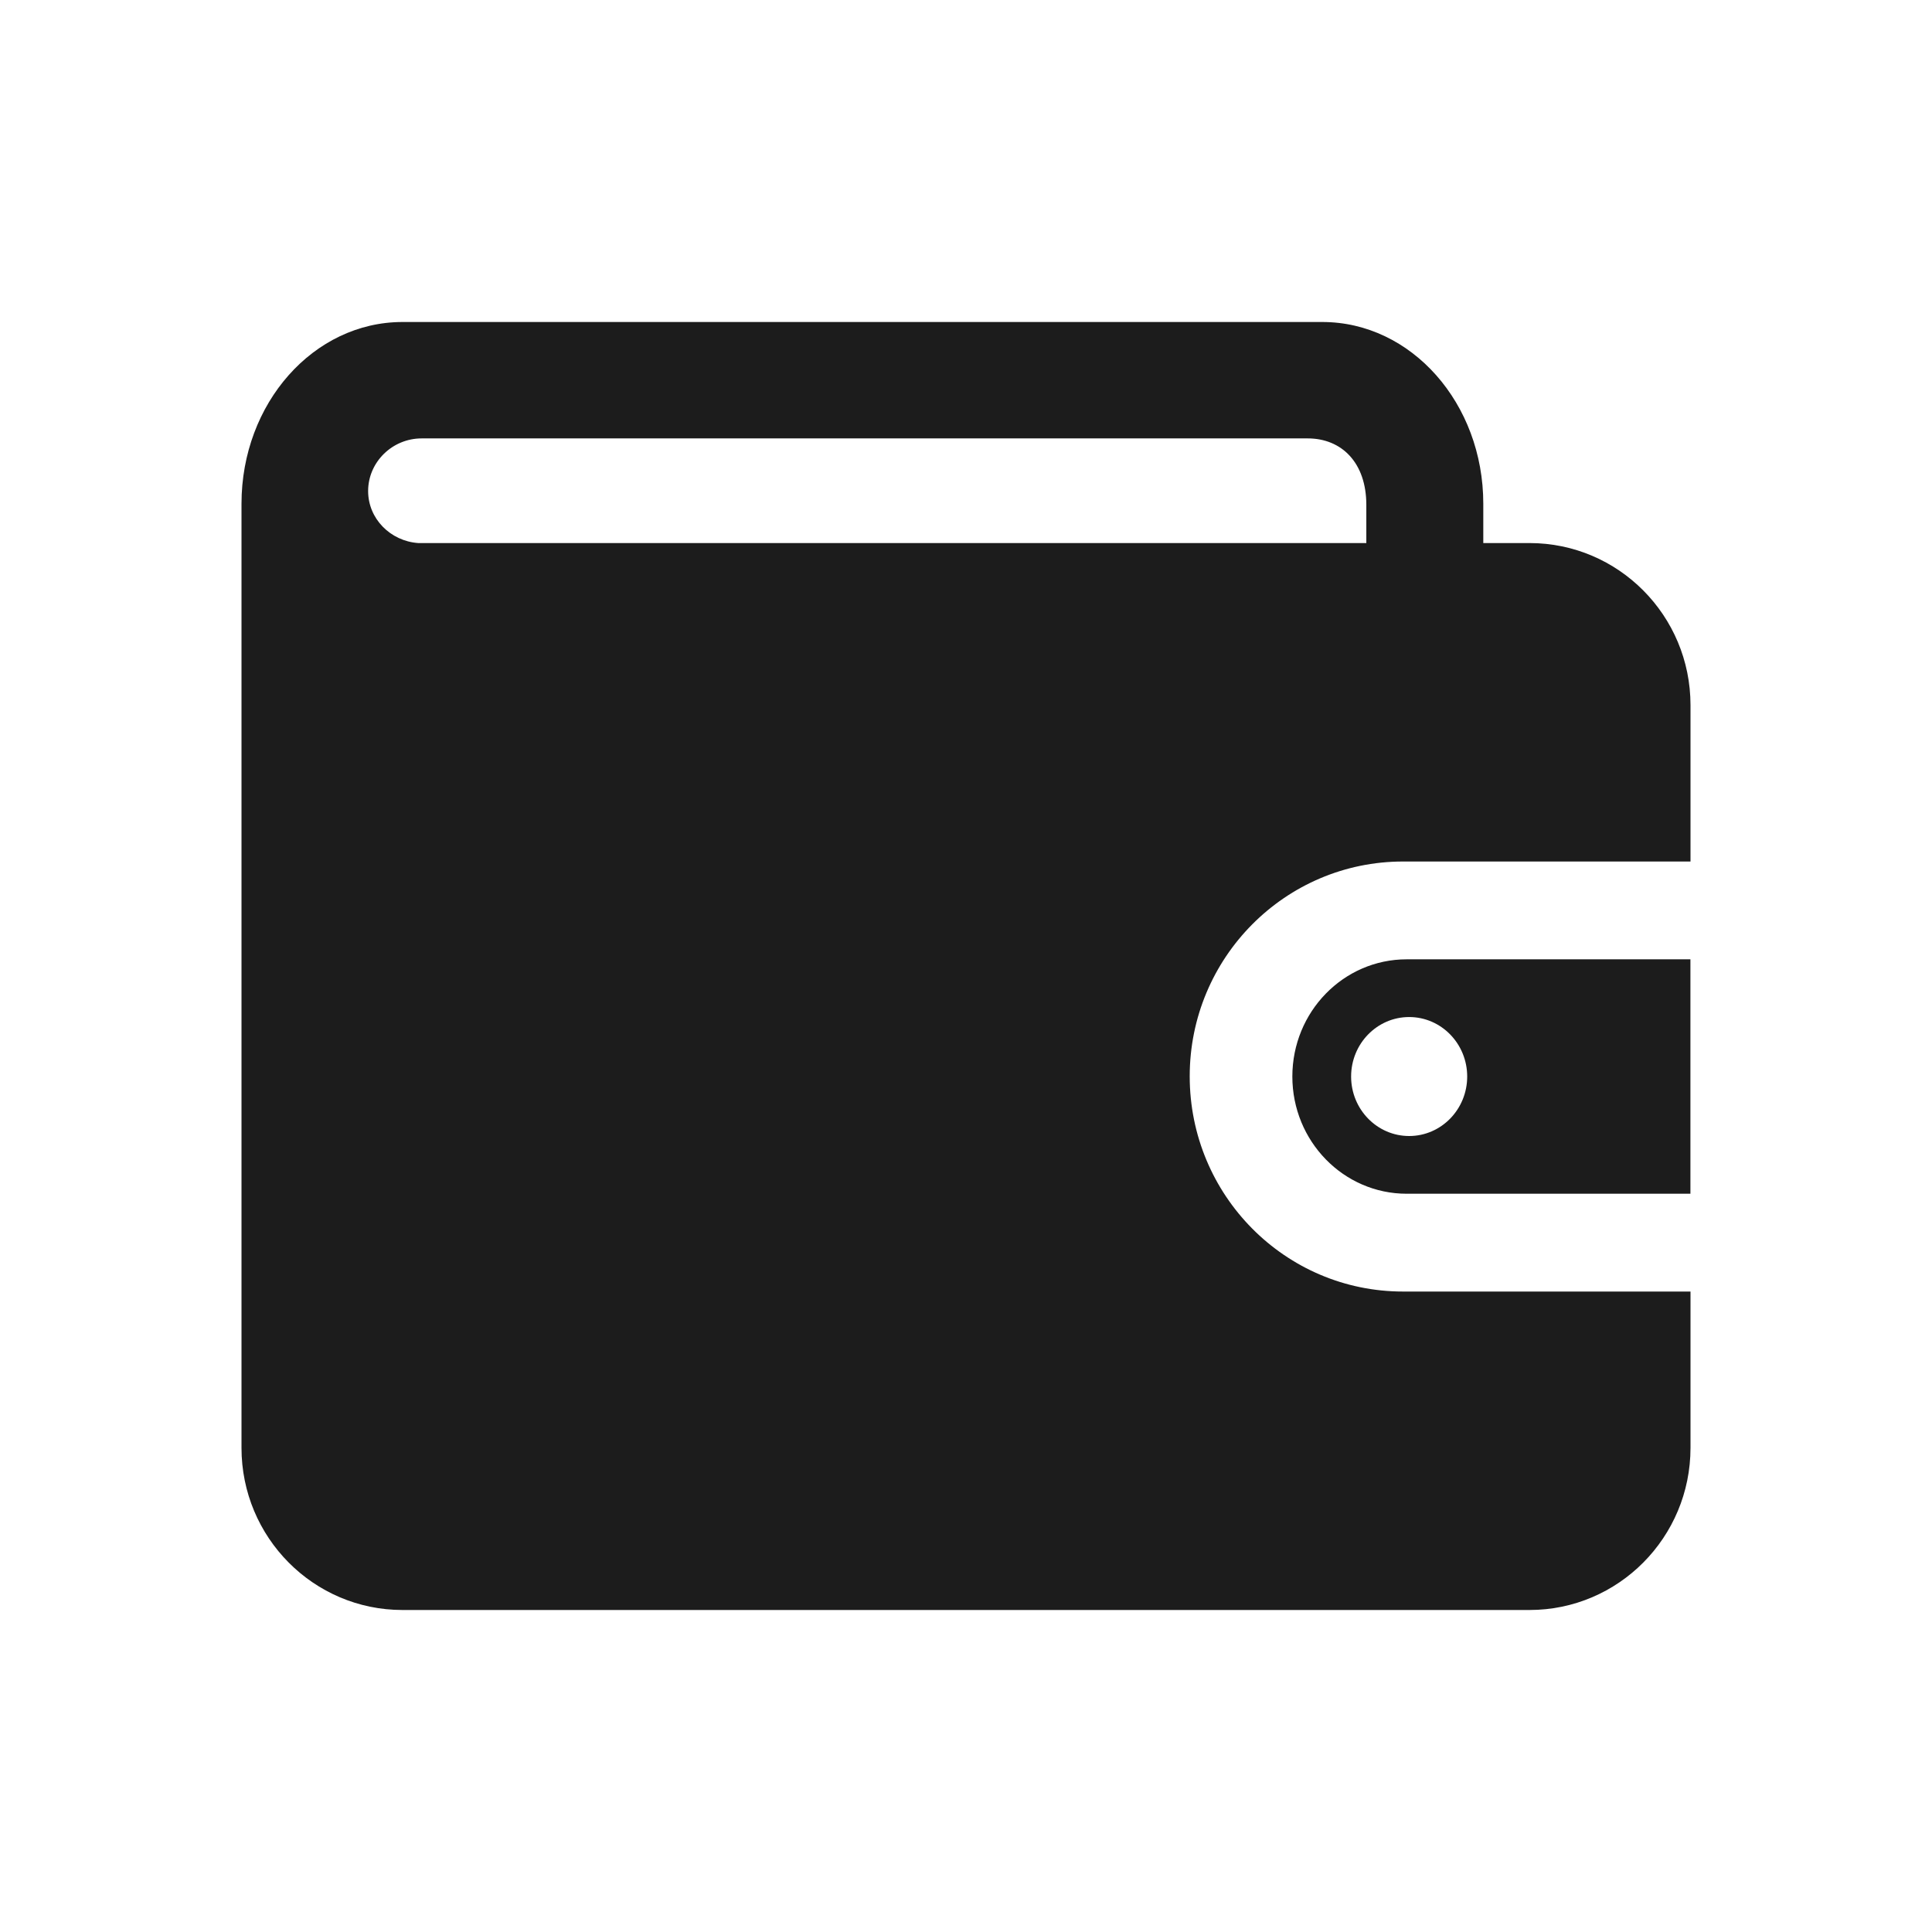
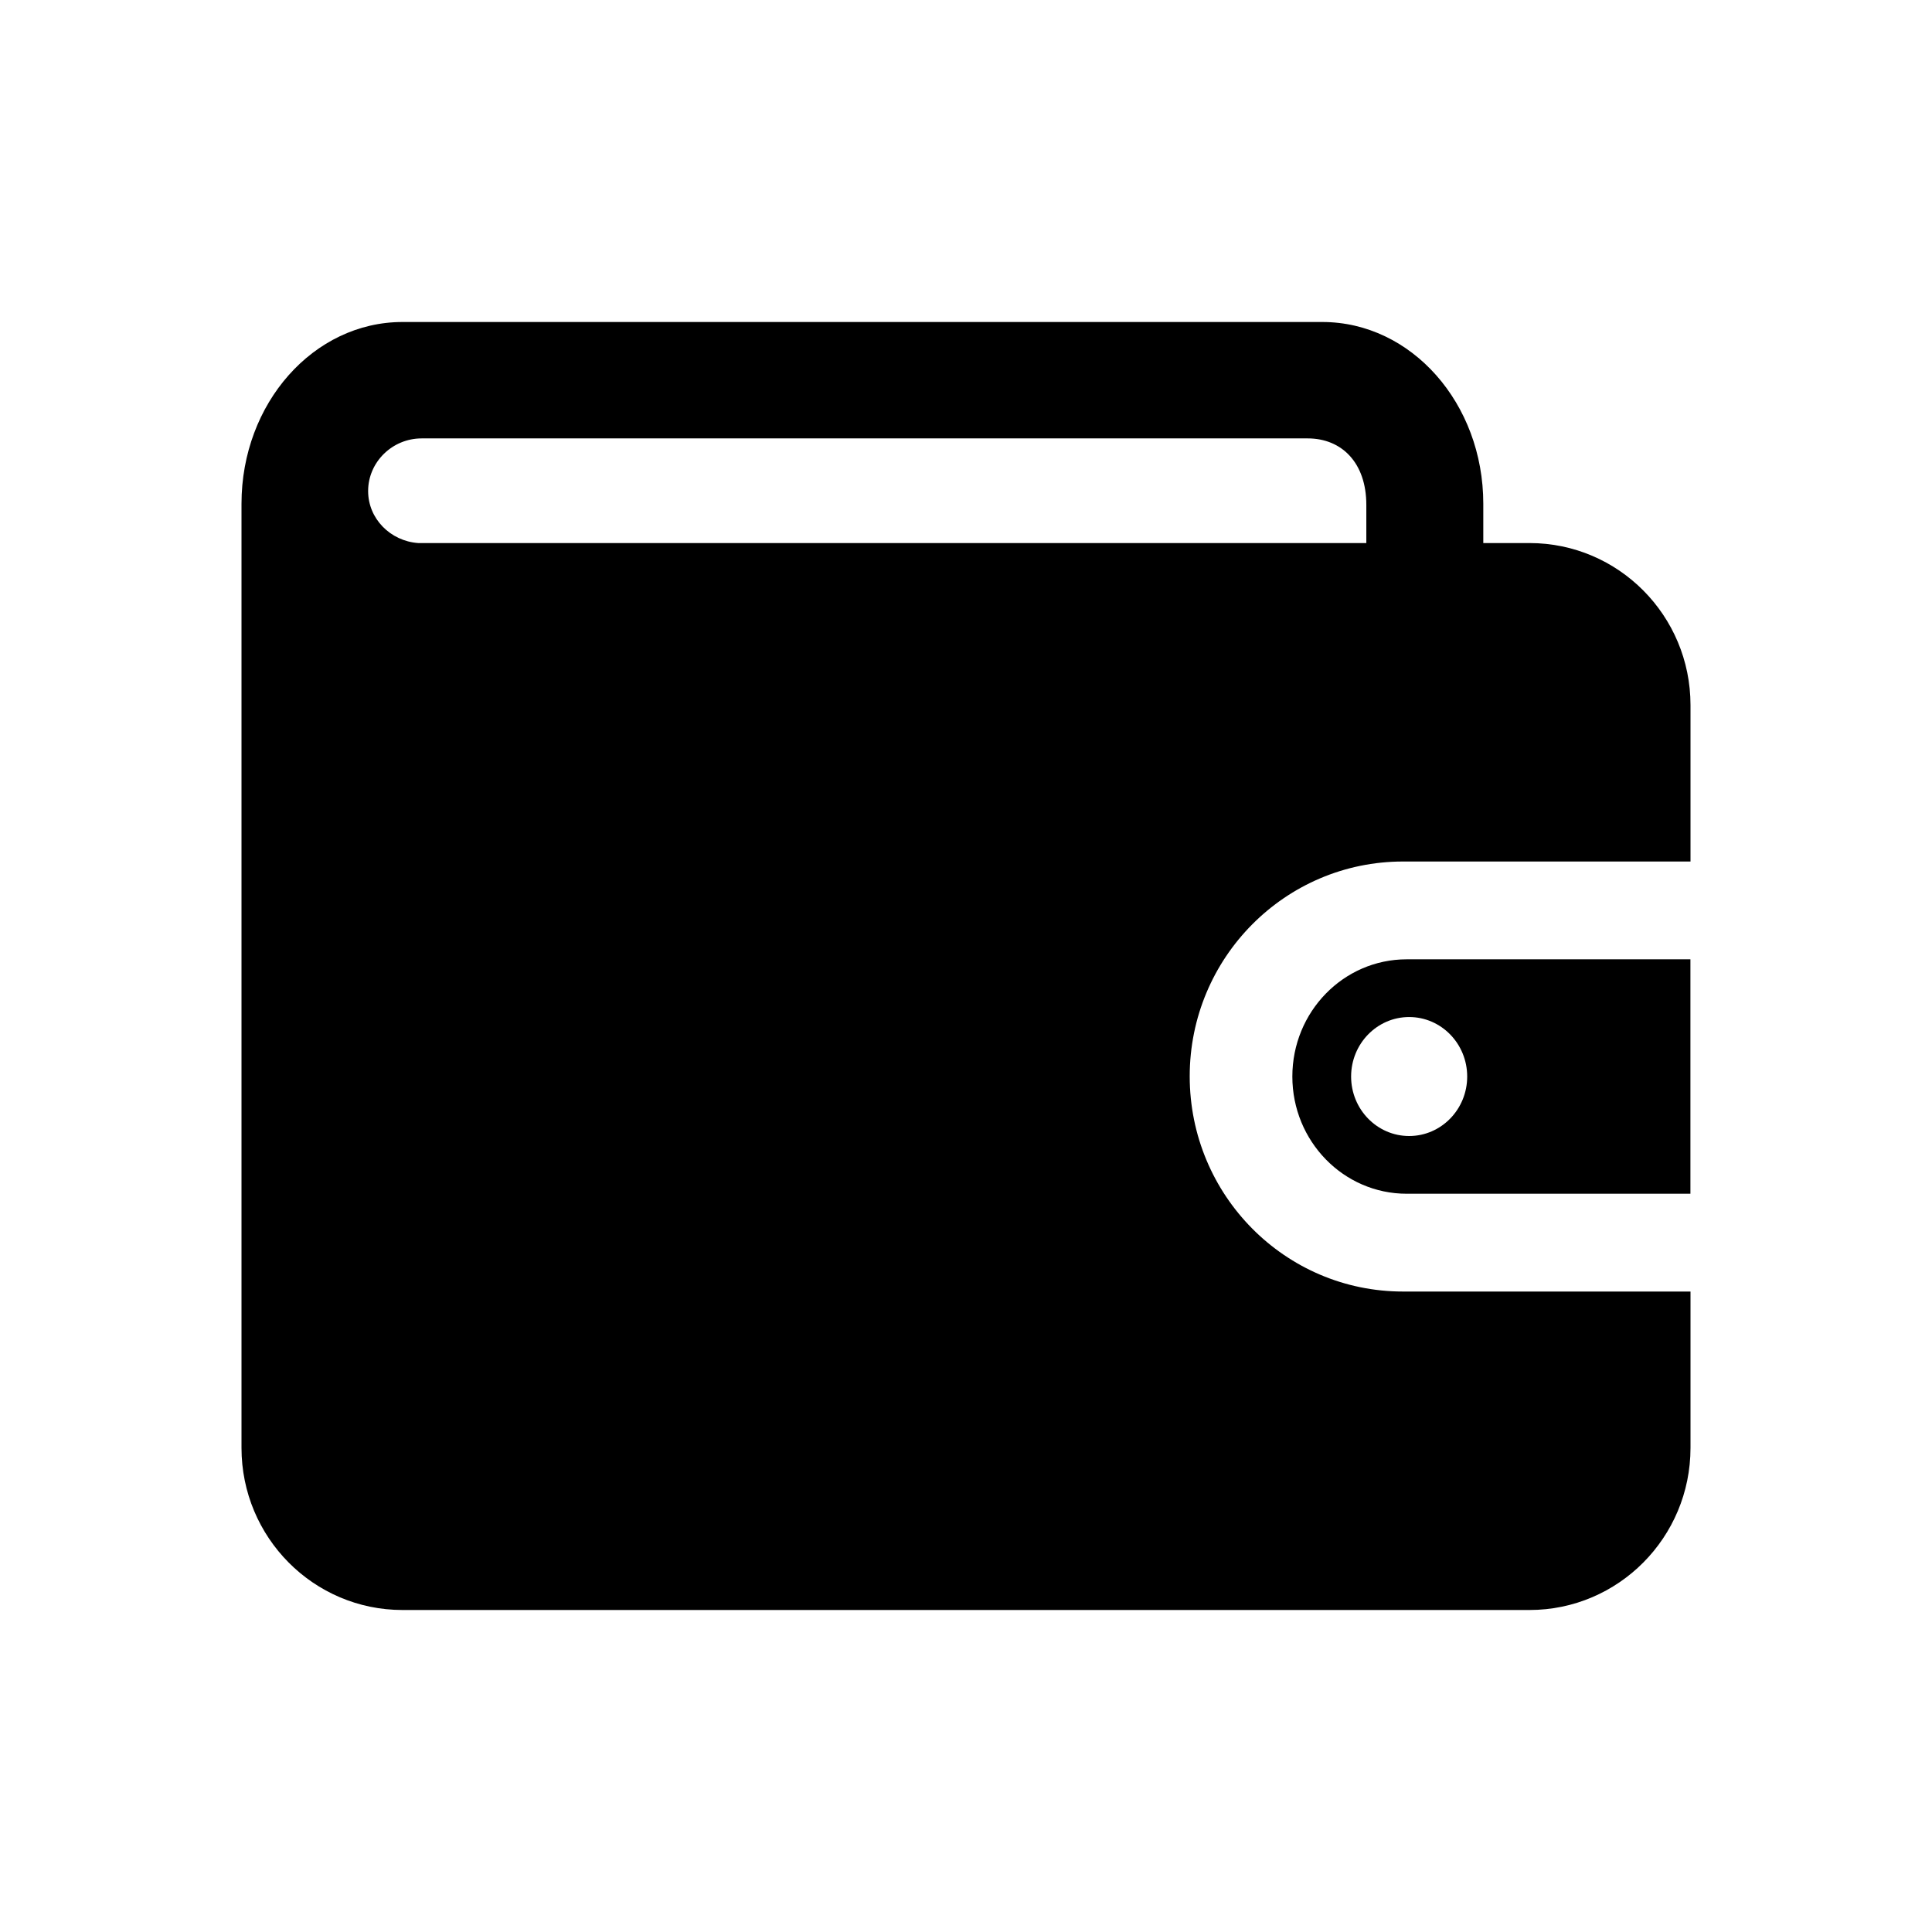
<svg xmlns="http://www.w3.org/2000/svg" width="24px" height="24px" viewBox="0 0 24 24" version="1.1">
  <g id="accounts" stroke="none" stroke-width="1" fill="none" fill-rule="evenodd">
-     <path d="M16.426,4 C17.532,4 18.426,5.01 18.426,6.258 L18.426,6.258 L18.426,6.746 L19,6.746 C20.104,6.746 21,7.647 21,8.759 L21,8.759 L21,10.702 L17.429,10.702 C15.966,10.702 14.779,11.896 14.779,13.37 L14.779,13.37 C14.779,14.849 15.966,16.044 17.429,16.044 L17.429,16.044 L21,16.044 L21,17.986 C21,19.098 20.104,20 19,20 L19,20 L5,20 C3.895,20 3,19.098 3,17.986 L3,17.986 L3,6.258 C3,5.01 3.895,4 5,4 L5,4 Z M20.999,11.917 L20.999,14.829 L17.474,14.829 C16.69,14.829 16.054,14.177 16.054,13.373 C16.054,12.568 16.69,11.917 17.474,11.917 L17.474,11.917 L20.999,11.917 Z M17.505,12.634 C17.107,12.634 16.784,12.965 16.784,13.373 C16.784,13.781 17.107,14.112 17.505,14.112 C17.903,14.112 18.226,13.781 18.226,13.373 C18.226,12.965 17.903,12.634 17.505,12.634 Z M16.245,5.446 L5.238,5.446 C4.873,5.446 4.573,5.74 4.573,6.1 C4.573,6.444 4.85,6.721 5.194,6.746 L5.194,6.746 L16.973,6.746 L16.973,6.272 C16.973,5.748 16.667,5.446 16.245,5.446 L16.245,5.446 Z" id="icon-color" fill="#1C1C1C" fill-rule="nonzero" />
+     <path d="M16.426,4 C17.532,4 18.426,5.01 18.426,6.258 L18.426,6.258 L18.426,6.746 L19,6.746 C20.104,6.746 21,7.647 21,8.759 L21,8.759 L21,10.702 L17.429,10.702 C15.966,10.702 14.779,11.896 14.779,13.37 L14.779,13.37 C14.779,14.849 15.966,16.044 17.429,16.044 L17.429,16.044 L21,16.044 L21,17.986 C21,19.098 20.104,20 19,20 L19,20 L5,20 C3.895,20 3,19.098 3,17.986 L3,17.986 L3,6.258 C3,5.01 3.895,4 5,4 L5,4 Z M20.999,11.917 L20.999,14.829 L17.474,14.829 C16.69,14.829 16.054,14.177 16.054,13.373 C16.054,12.568 16.69,11.917 17.474,11.917 L17.474,11.917 L20.999,11.917 Z M17.505,12.634 C17.107,12.634 16.784,12.965 16.784,13.373 C16.784,13.781 17.107,14.112 17.505,14.112 C17.903,14.112 18.226,13.781 18.226,13.373 C18.226,12.965 17.903,12.634 17.505,12.634 Z M16.245,5.446 L5.238,5.446 C4.873,5.446 4.573,5.74 4.573,6.1 C4.573,6.444 4.85,6.721 5.194,6.746 L5.194,6.746 L16.973,6.746 L16.973,6.272 C16.973,5.748 16.667,5.446 16.245,5.446 L16.245,5.446 Z" id="icon-color" fill="currentColor" fill-rule="nonzero" />
  </g>
</svg>
